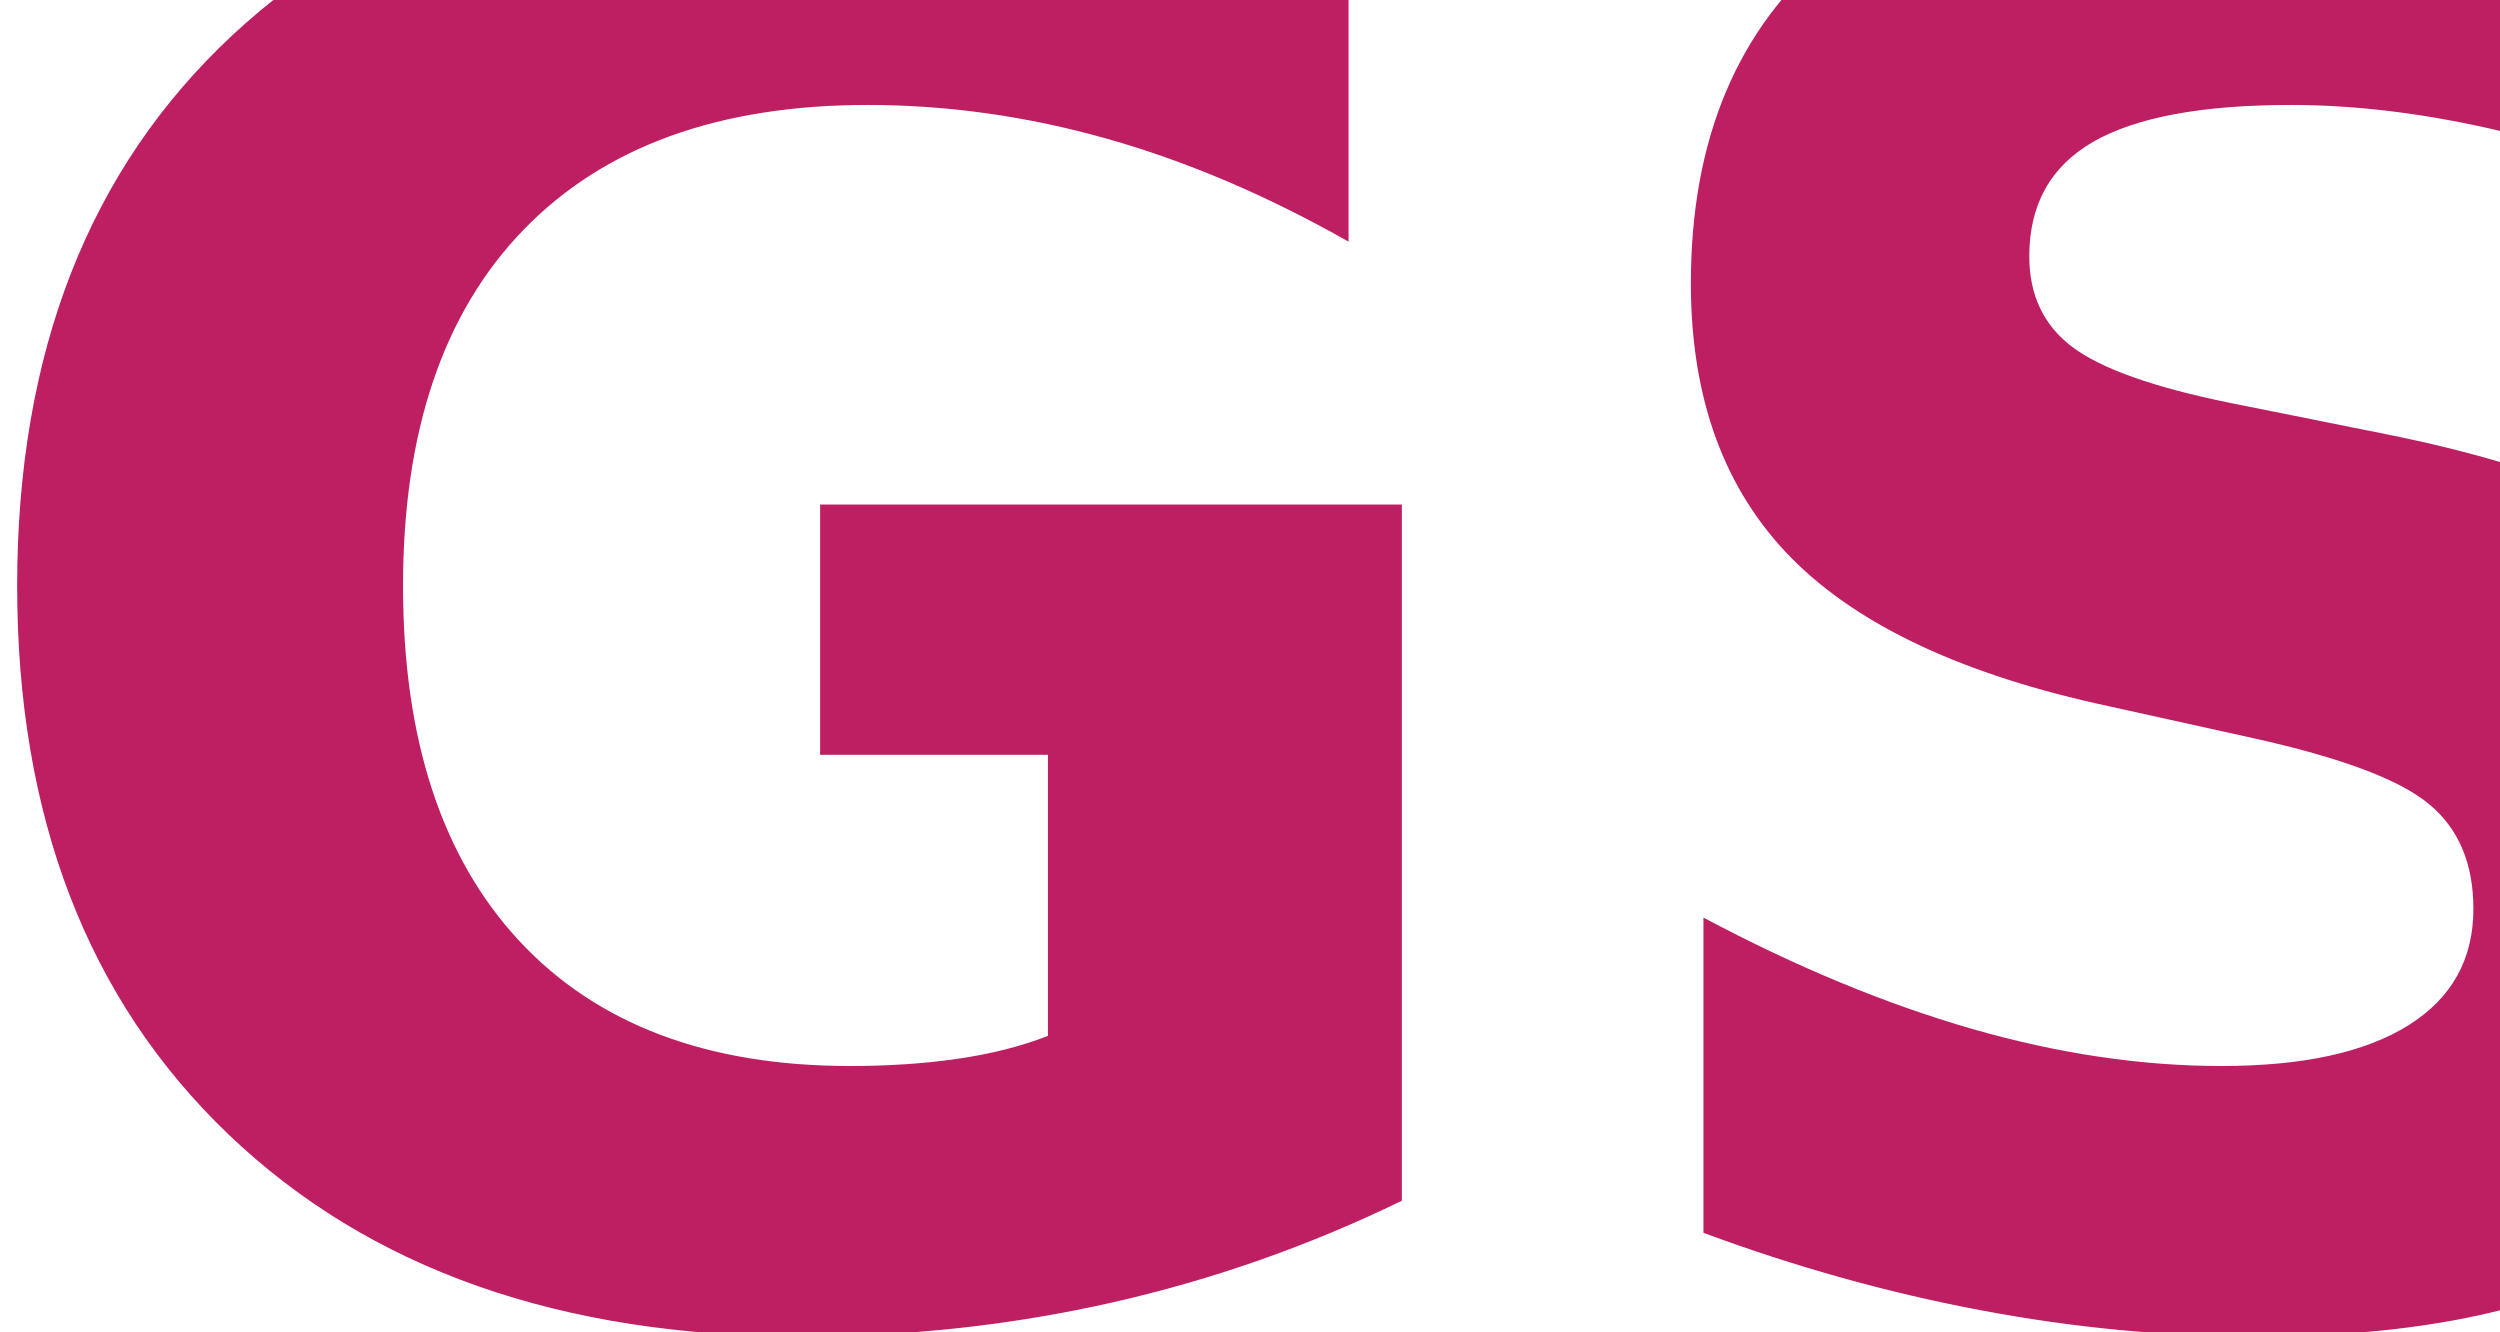
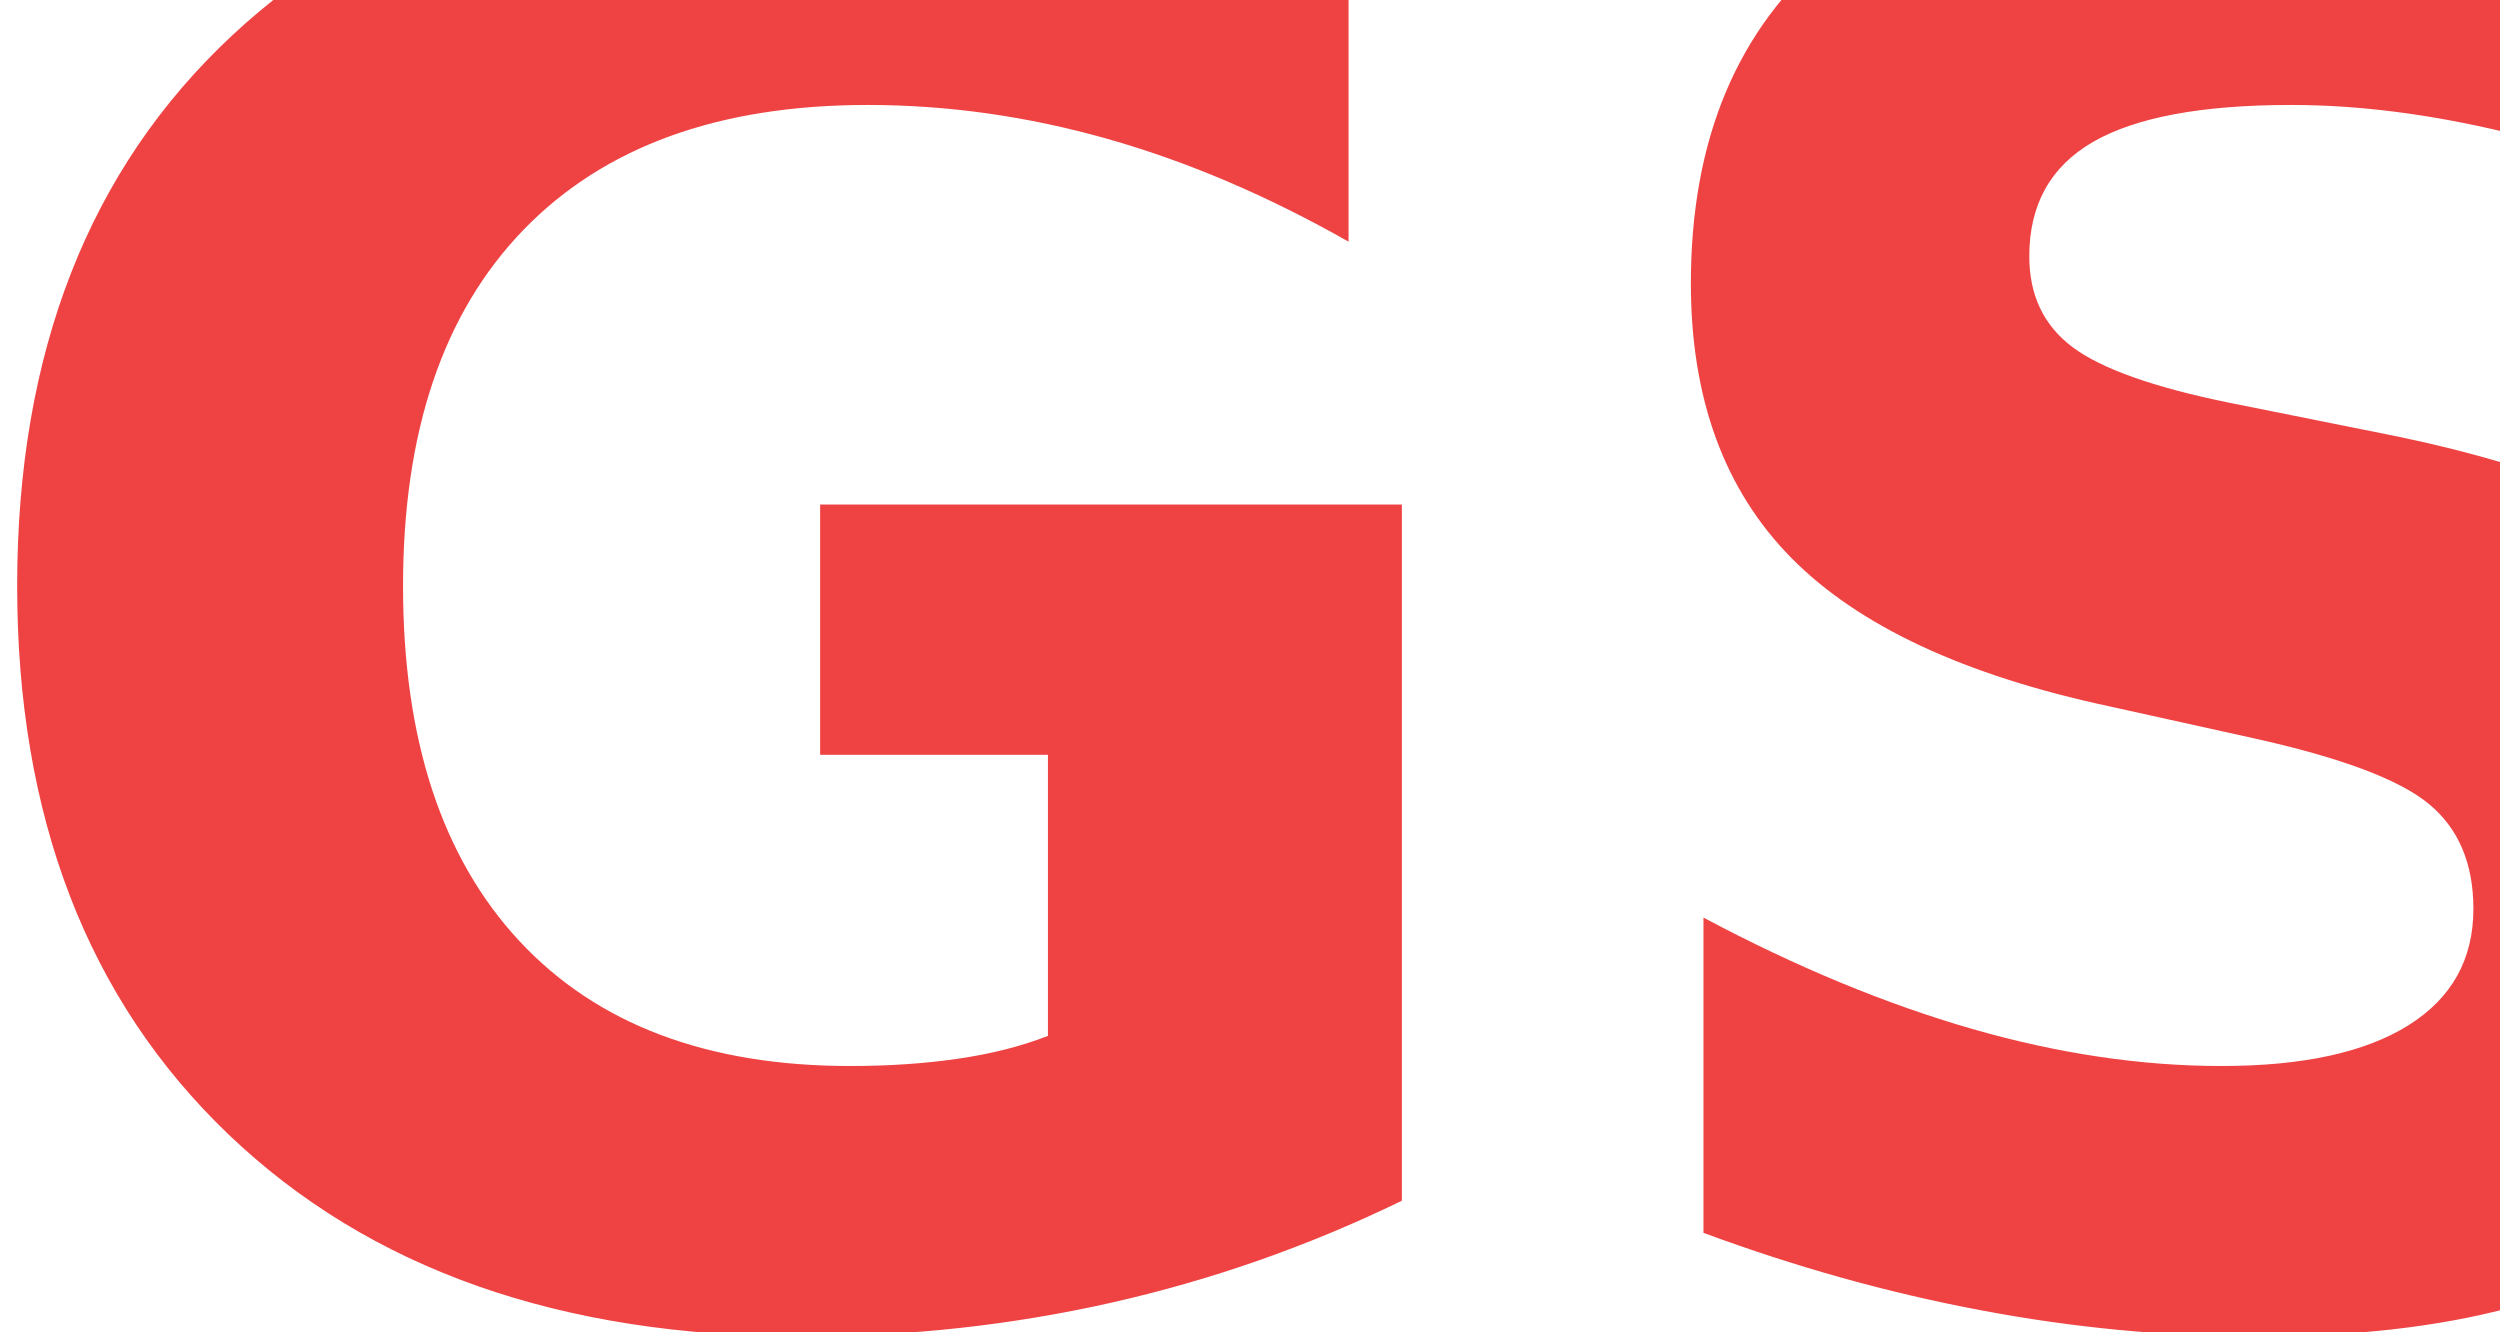
<svg xmlns="http://www.w3.org/2000/svg" viewBox="0 0 856 456" width="856" height="456">
  <style>
		tspan { white-space:pre }
- 		.txt0 { font-size: 170px;fill: #be1f62;font-weight: 700;font-family: "DejaVuSans-Bold", "DejaVu Sans" } 
+ 		.txt0 { font-size: 170px;fill: #ef4343;font-weight: 700;font-family: "DejaVuSans-Bold", "DejaVu Sans" } 
	</style>
  <text id="GS " style="transform: matrix(4,0,0,4,-28,448)">
    <tspan x="0" y="0" class="txt0">GS</tspan>
  </text>
</svg>
